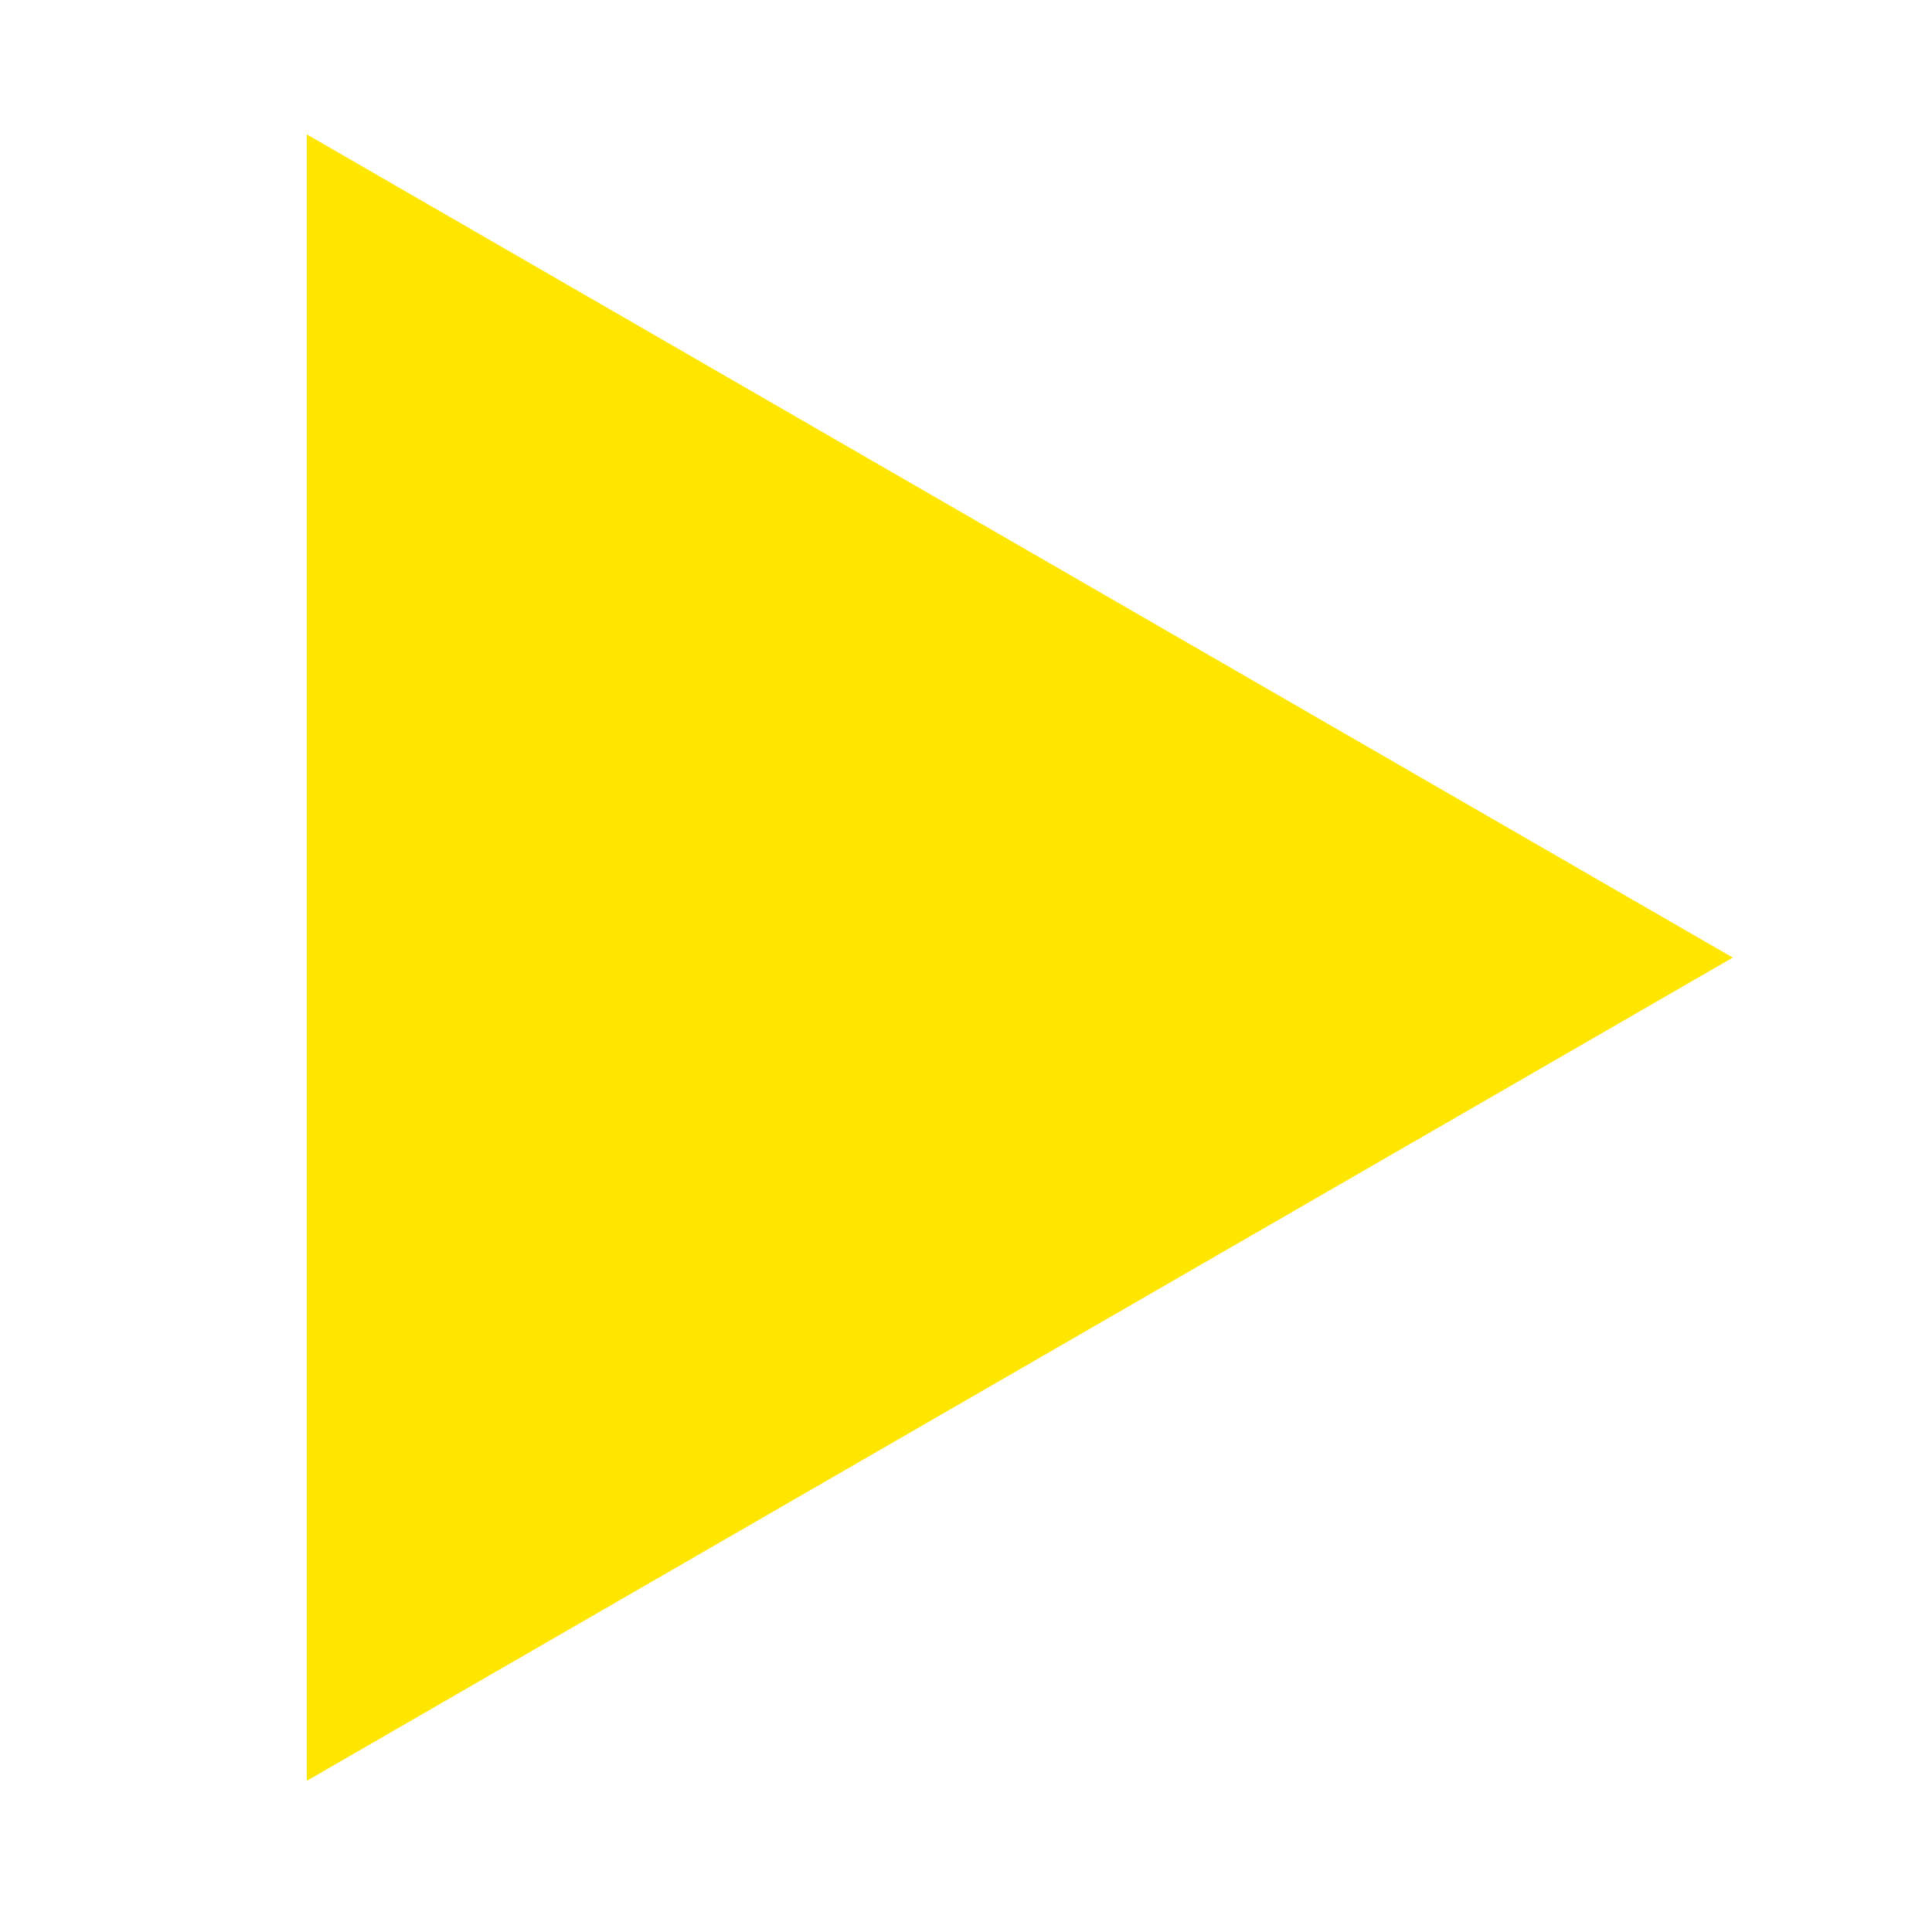
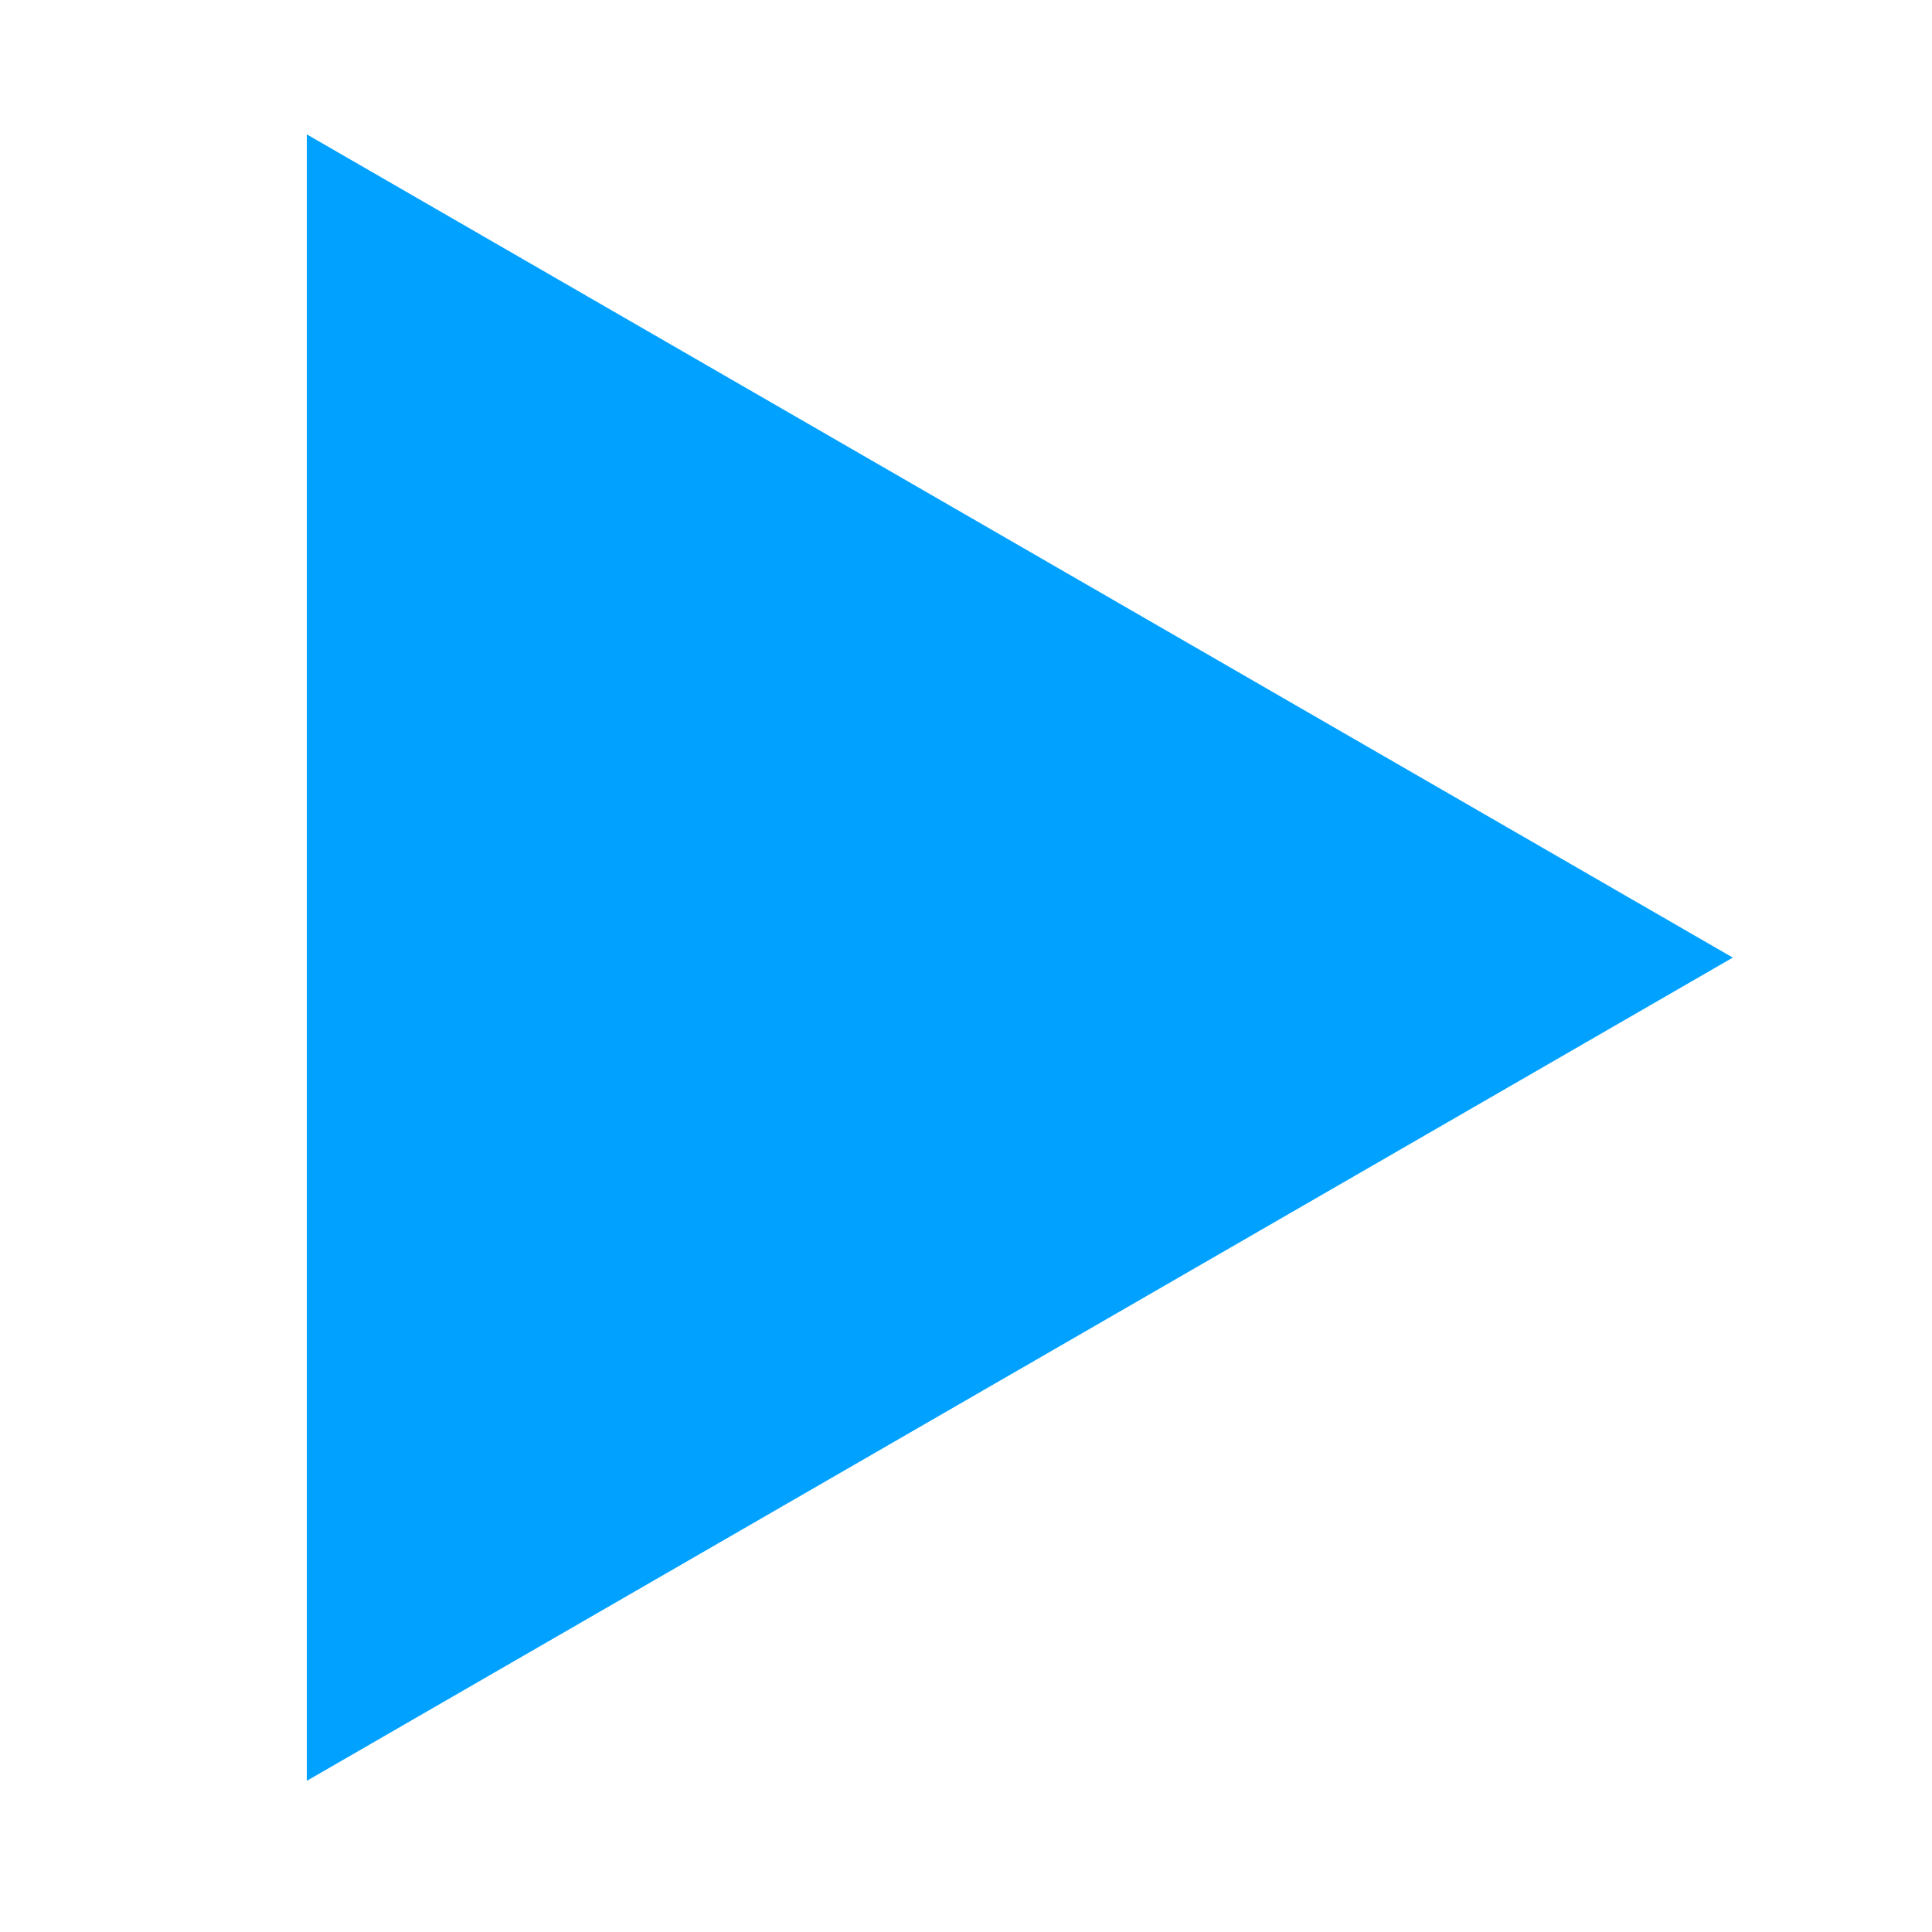
<svg xmlns="http://www.w3.org/2000/svg" width="20" height="20" viewBox="0 0 20 20" id="svg4152" version="1.1">
  <defs id="defs4154" />
-   <path style="fill:#ffe600;fill-opacity:1;stroke:none;stroke-width:0.051;stroke-linejoin:round;stroke-miterlimit:4;stroke-dasharray:none;stroke-opacity:1" id="path4690" d="m 17.938,9.913 -7.381,4.261 -7.381,4.261 -1e-6,-8.522 1e-6,-8.522 7.381,4.261 z" />
+   <path style="fill:#00a1ff;fill-opacity:1;stroke:none;stroke-width:0.051;stroke-linejoin:round;stroke-miterlimit:4;stroke-dasharray:none;stroke-opacity:1" id="path4690" d="m 17.938,9.913 -7.381,4.261 -7.381,4.261 -1e-6,-8.522 1e-6,-8.522 7.381,4.261 z" />
</svg>
